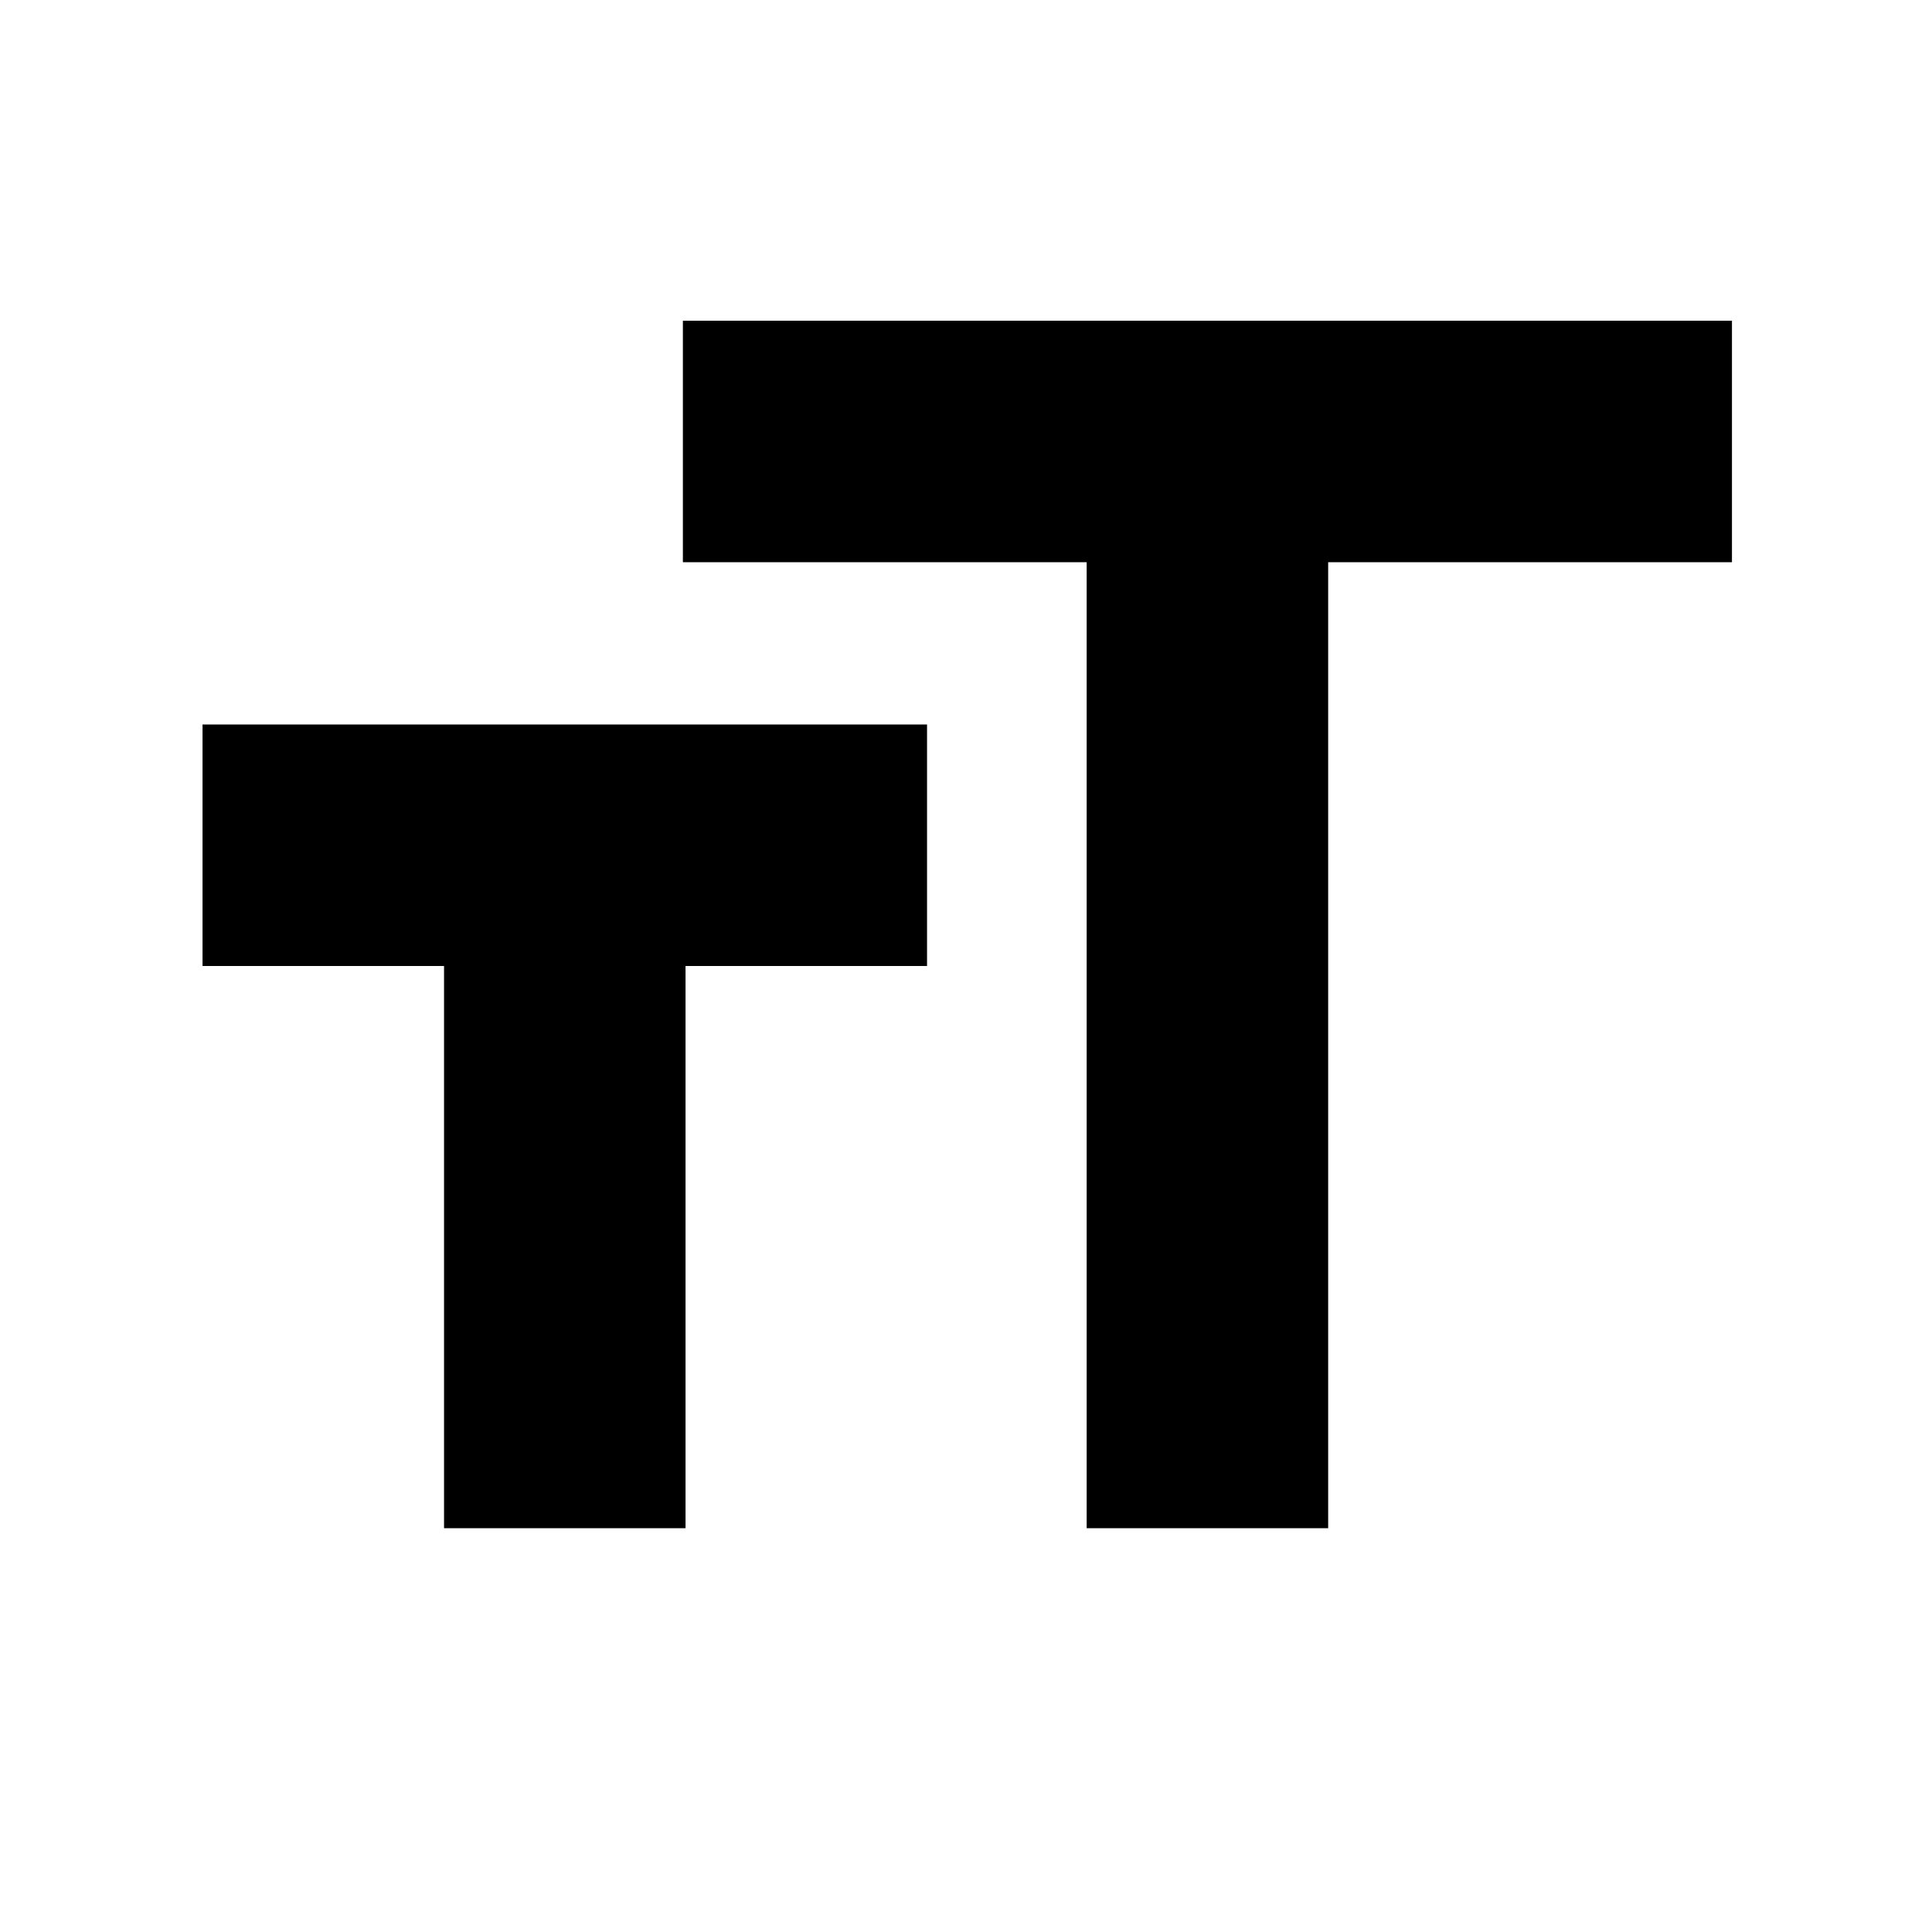
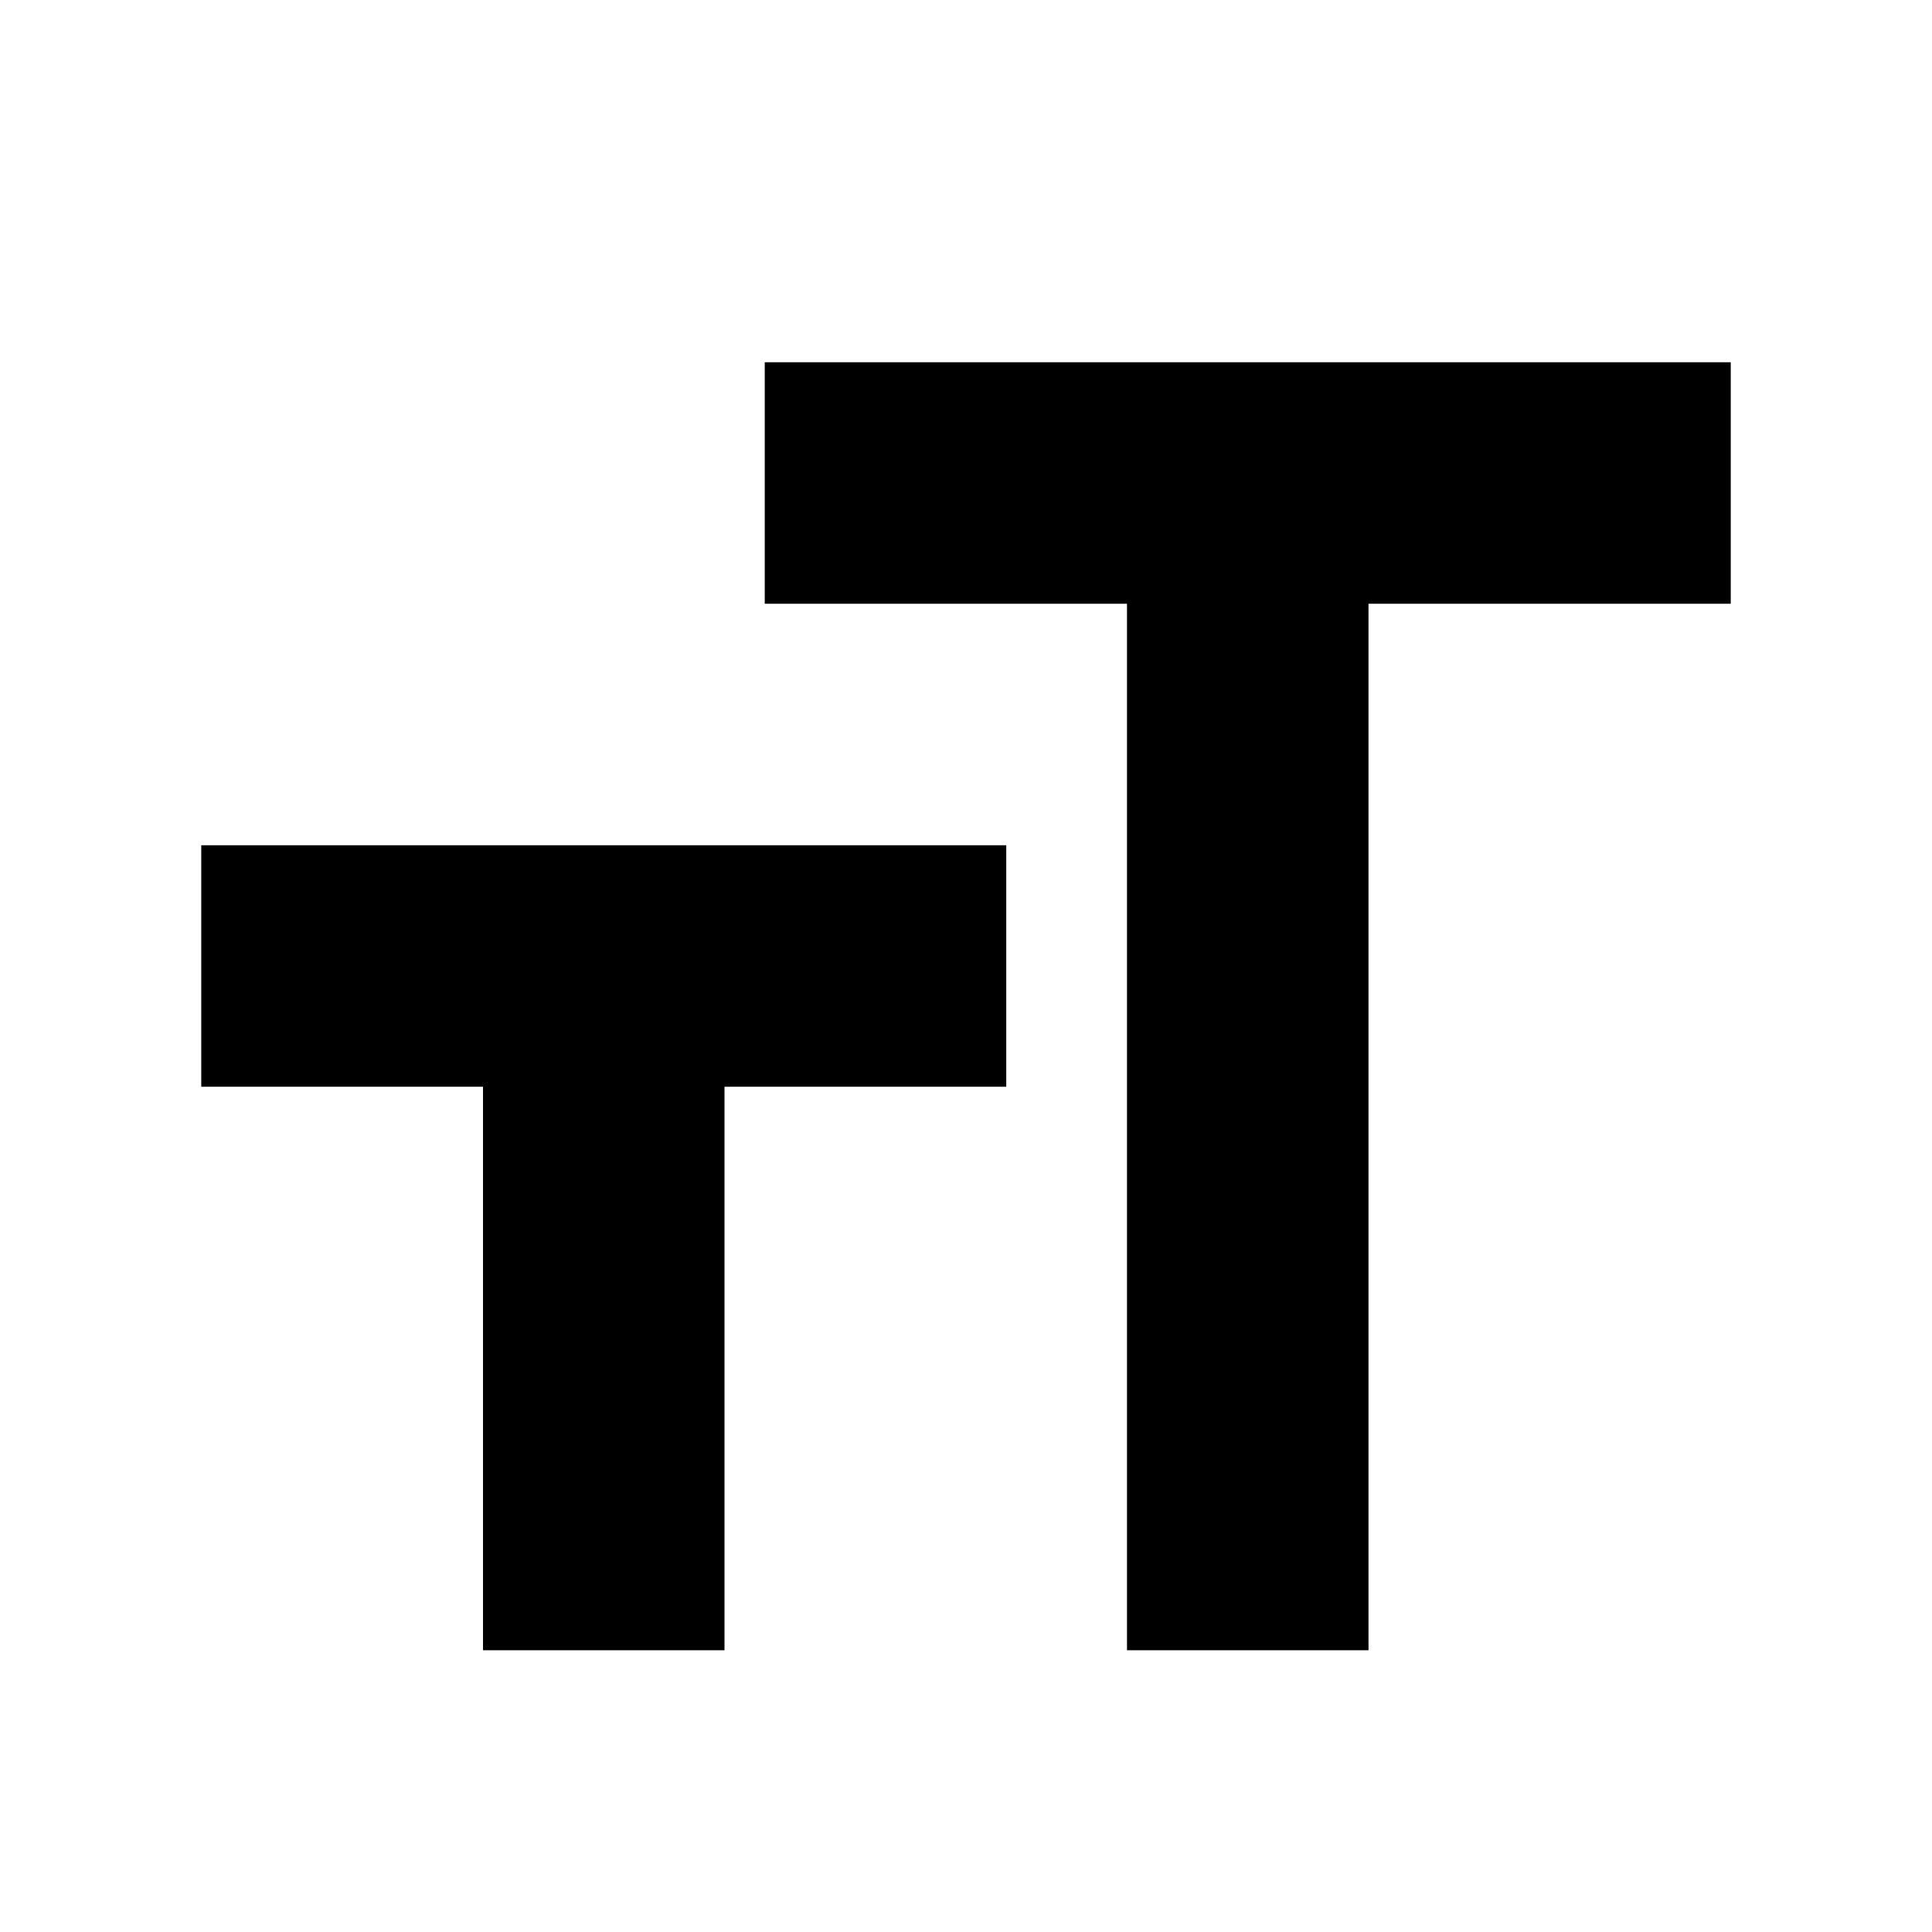
- <svg xmlns="http://www.w3.org/2000/svg" version="1.1" width="24" height="24" viewBox="0 0 24 24">
-   <path d="M11.516,9 L11.516,12 L8.516,12 L8.516,18.984 L5.516,18.984 L5.516,12 L2.516,12 L2.516,9 L11.516,9 L11.516,9 Z M8.484,3.984 L21.515,3.984 L21.515,6.984 L16.499,6.984 L16.499,18.984 L13.499,18.984 L13.499,6.984 L8.483,6.984 L8.483,3.984 L8.484,3.984 Z" id="Shape" fill="#000000" />
+ <svg xmlns="http://www.w3.org/2000/svg" width="24" height="24" viewBox="0 0 24 24" fill="none">
+   <path fill-rule="evenodd" clip-rule="evenodd" d="M21.5 7.5V4.5H9.5V7.5L14 7.5V20.5H17V7.5L21.5 7.5ZM9 13.5H12.5V10.5L2.5 10.5V13.5H6L6 20.5H9V13.5Z" fill="black" />
</svg>
